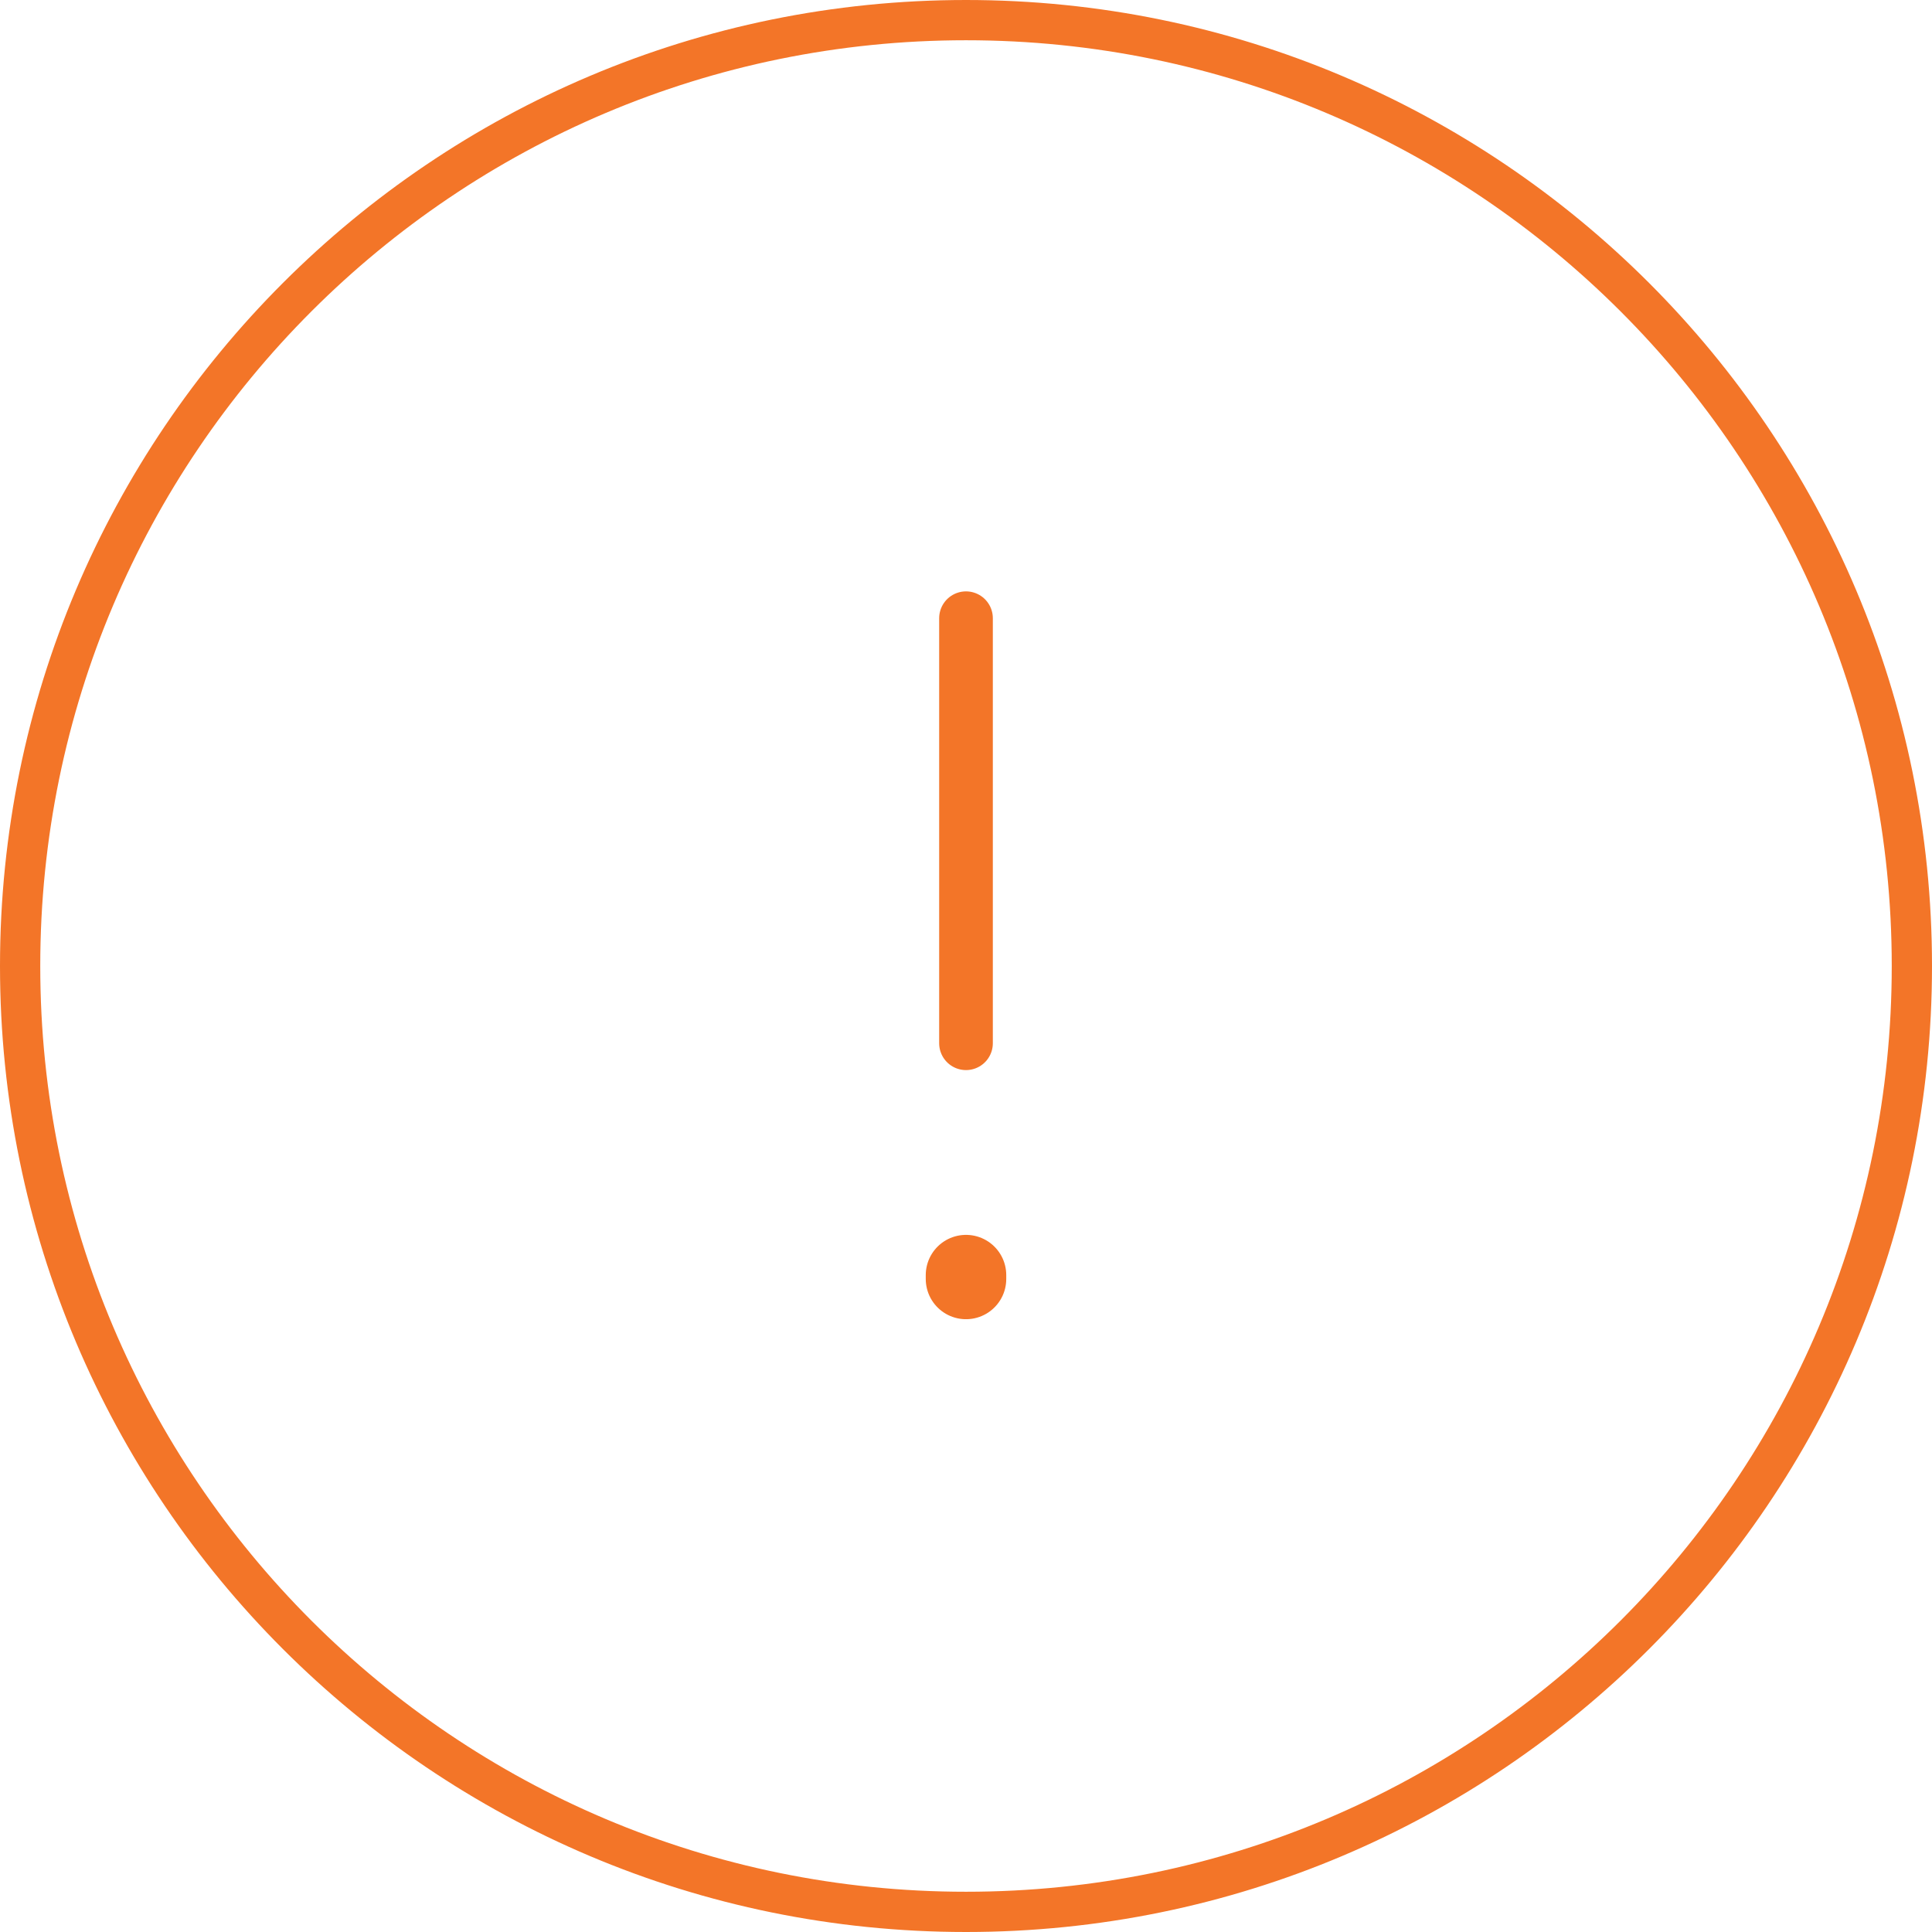
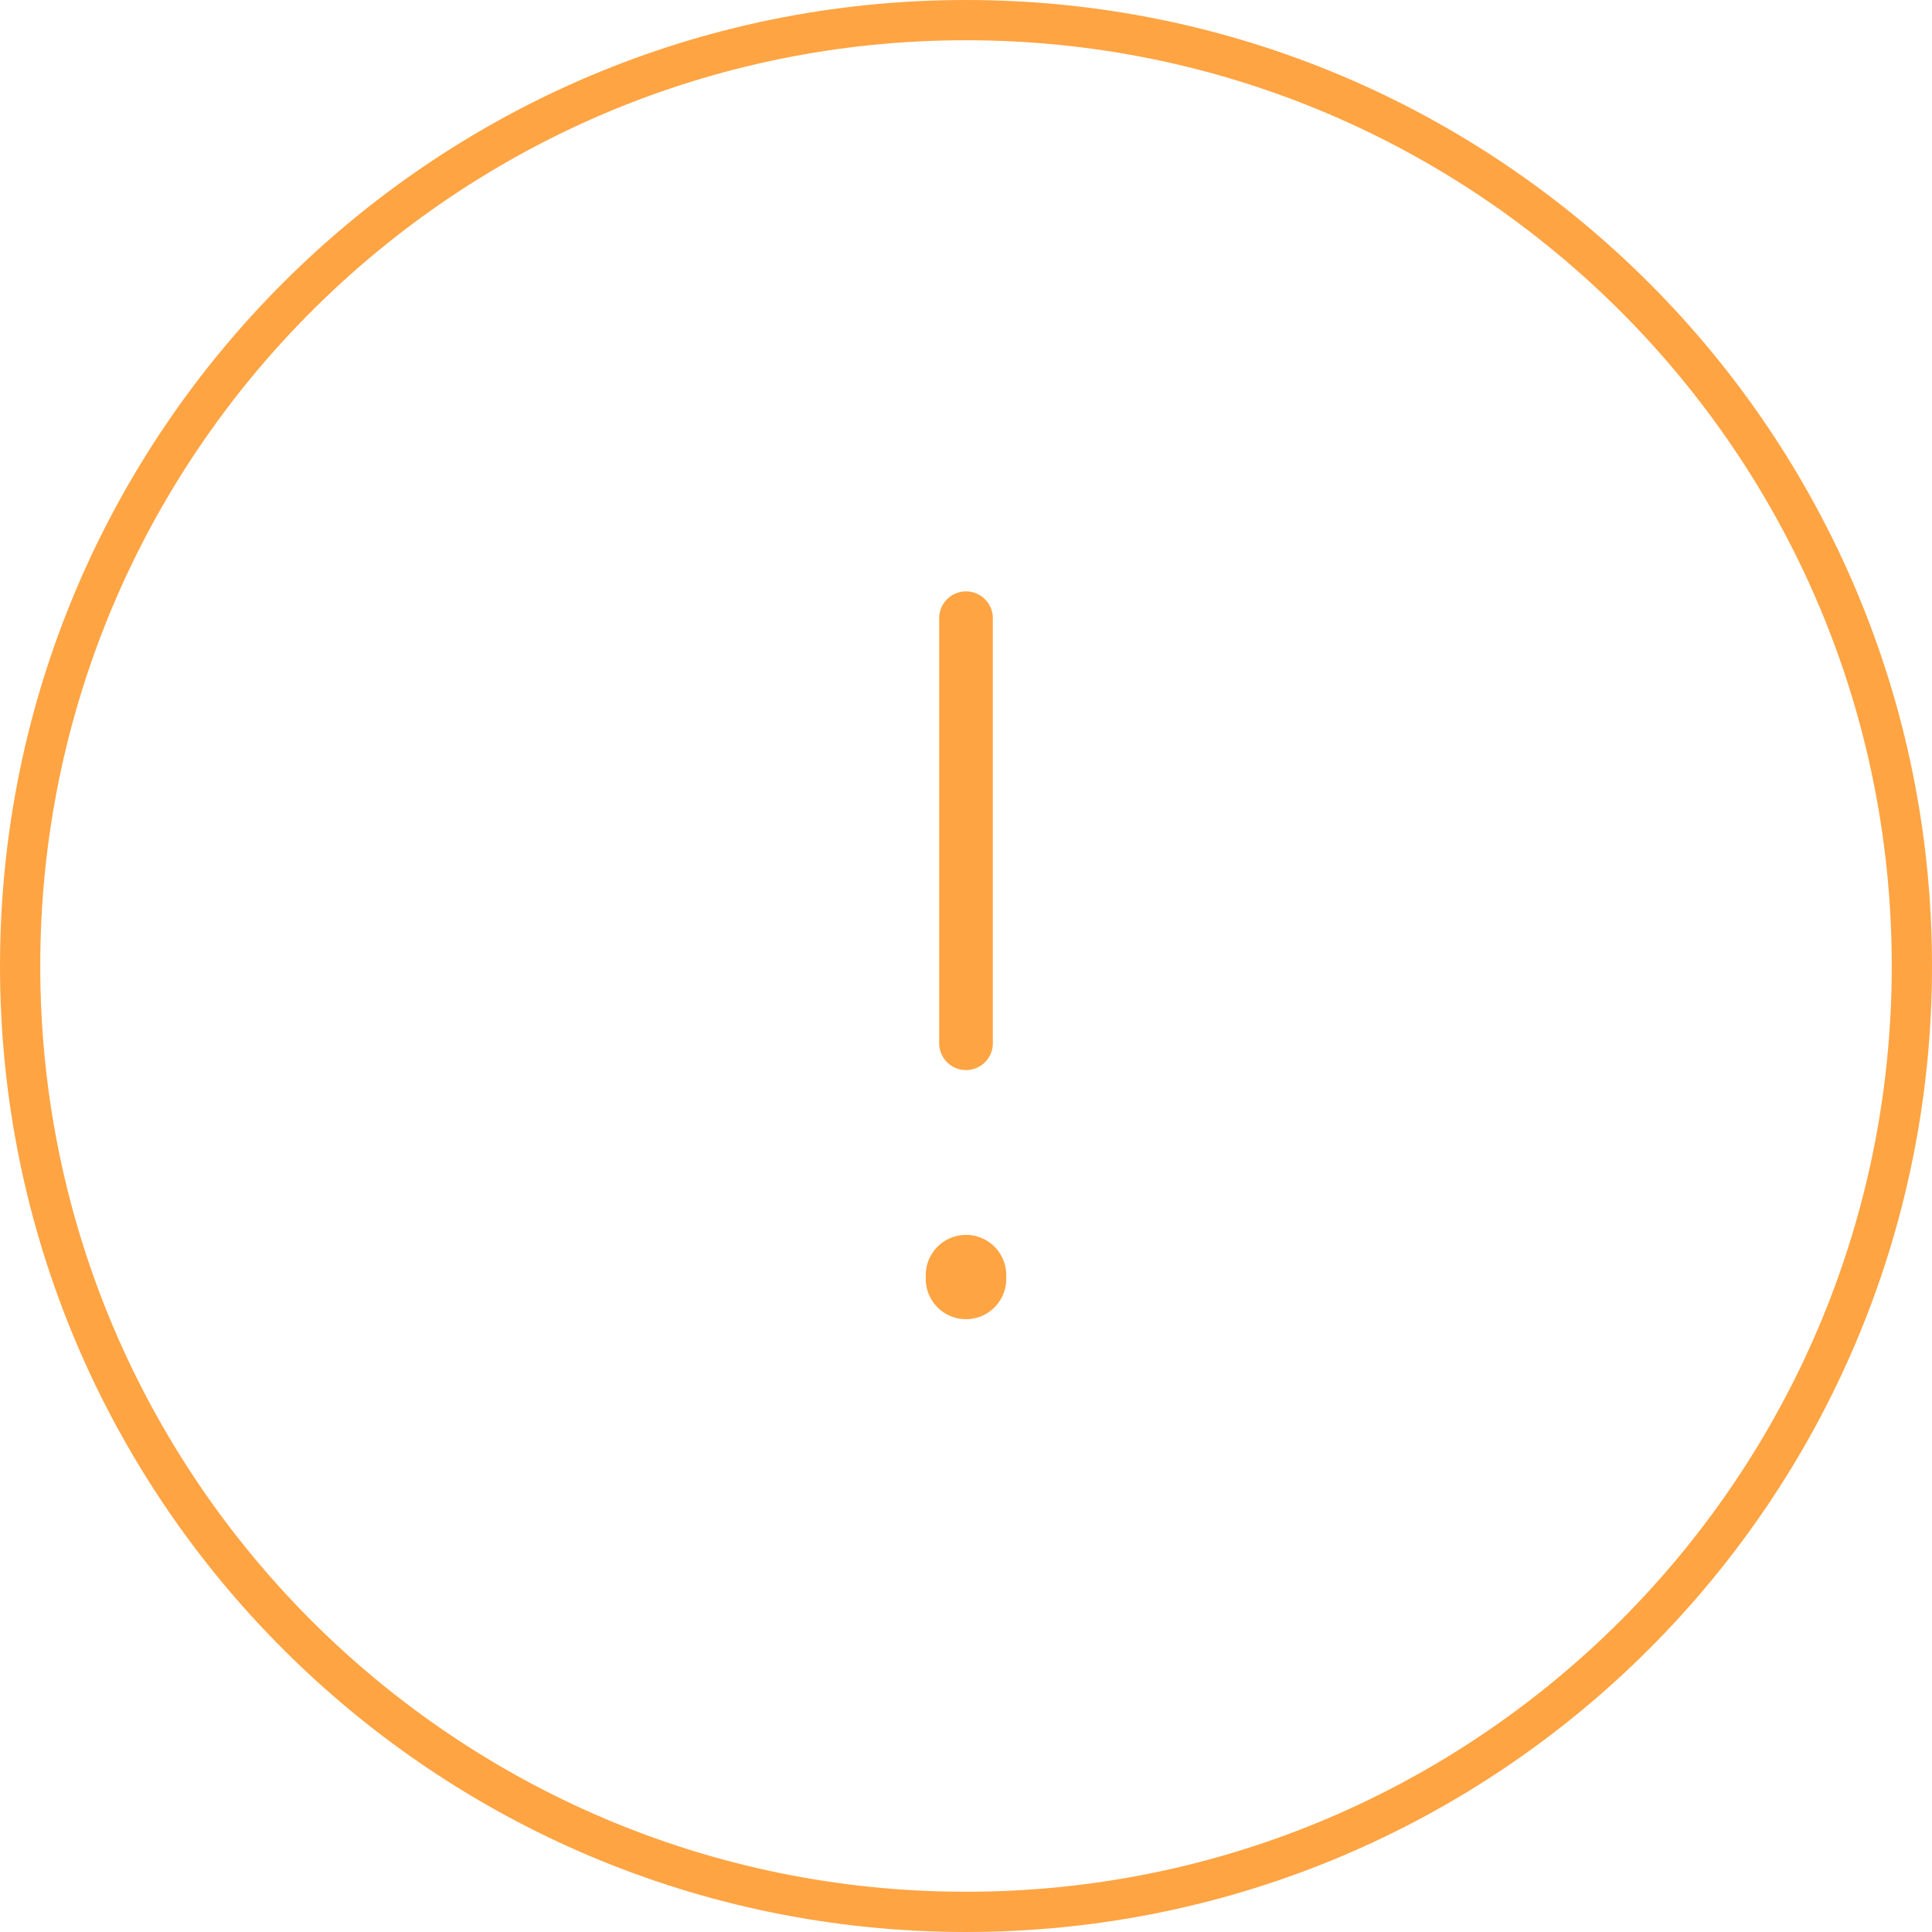
<svg xmlns="http://www.w3.org/2000/svg" width="72" height="72" viewBox="0 0 72 72" fill="none">
-   <circle cx="36" cy="36" r="35.25" stroke="#F37528" stroke-width="1.5" />
-   <path d="M36 23.039L36 38.879" stroke="#F37528" stroke-width="2" stroke-linecap="round" />
-   <path d="M36 47.52V47.663" stroke="#F37528" stroke-width="3" stroke-linecap="round" />
+   <circle cx="36" cy="36" r="35.25" stroke="#FFA443" stroke-width="1.5" />
+   <path d="M36 23.039L36 38.879" stroke="#FFA443" stroke-width="2" stroke-linecap="round" />
+   <path d="M36 47.52V47.663" stroke="#FFA443" stroke-width="3" stroke-linecap="round" />
</svg>
